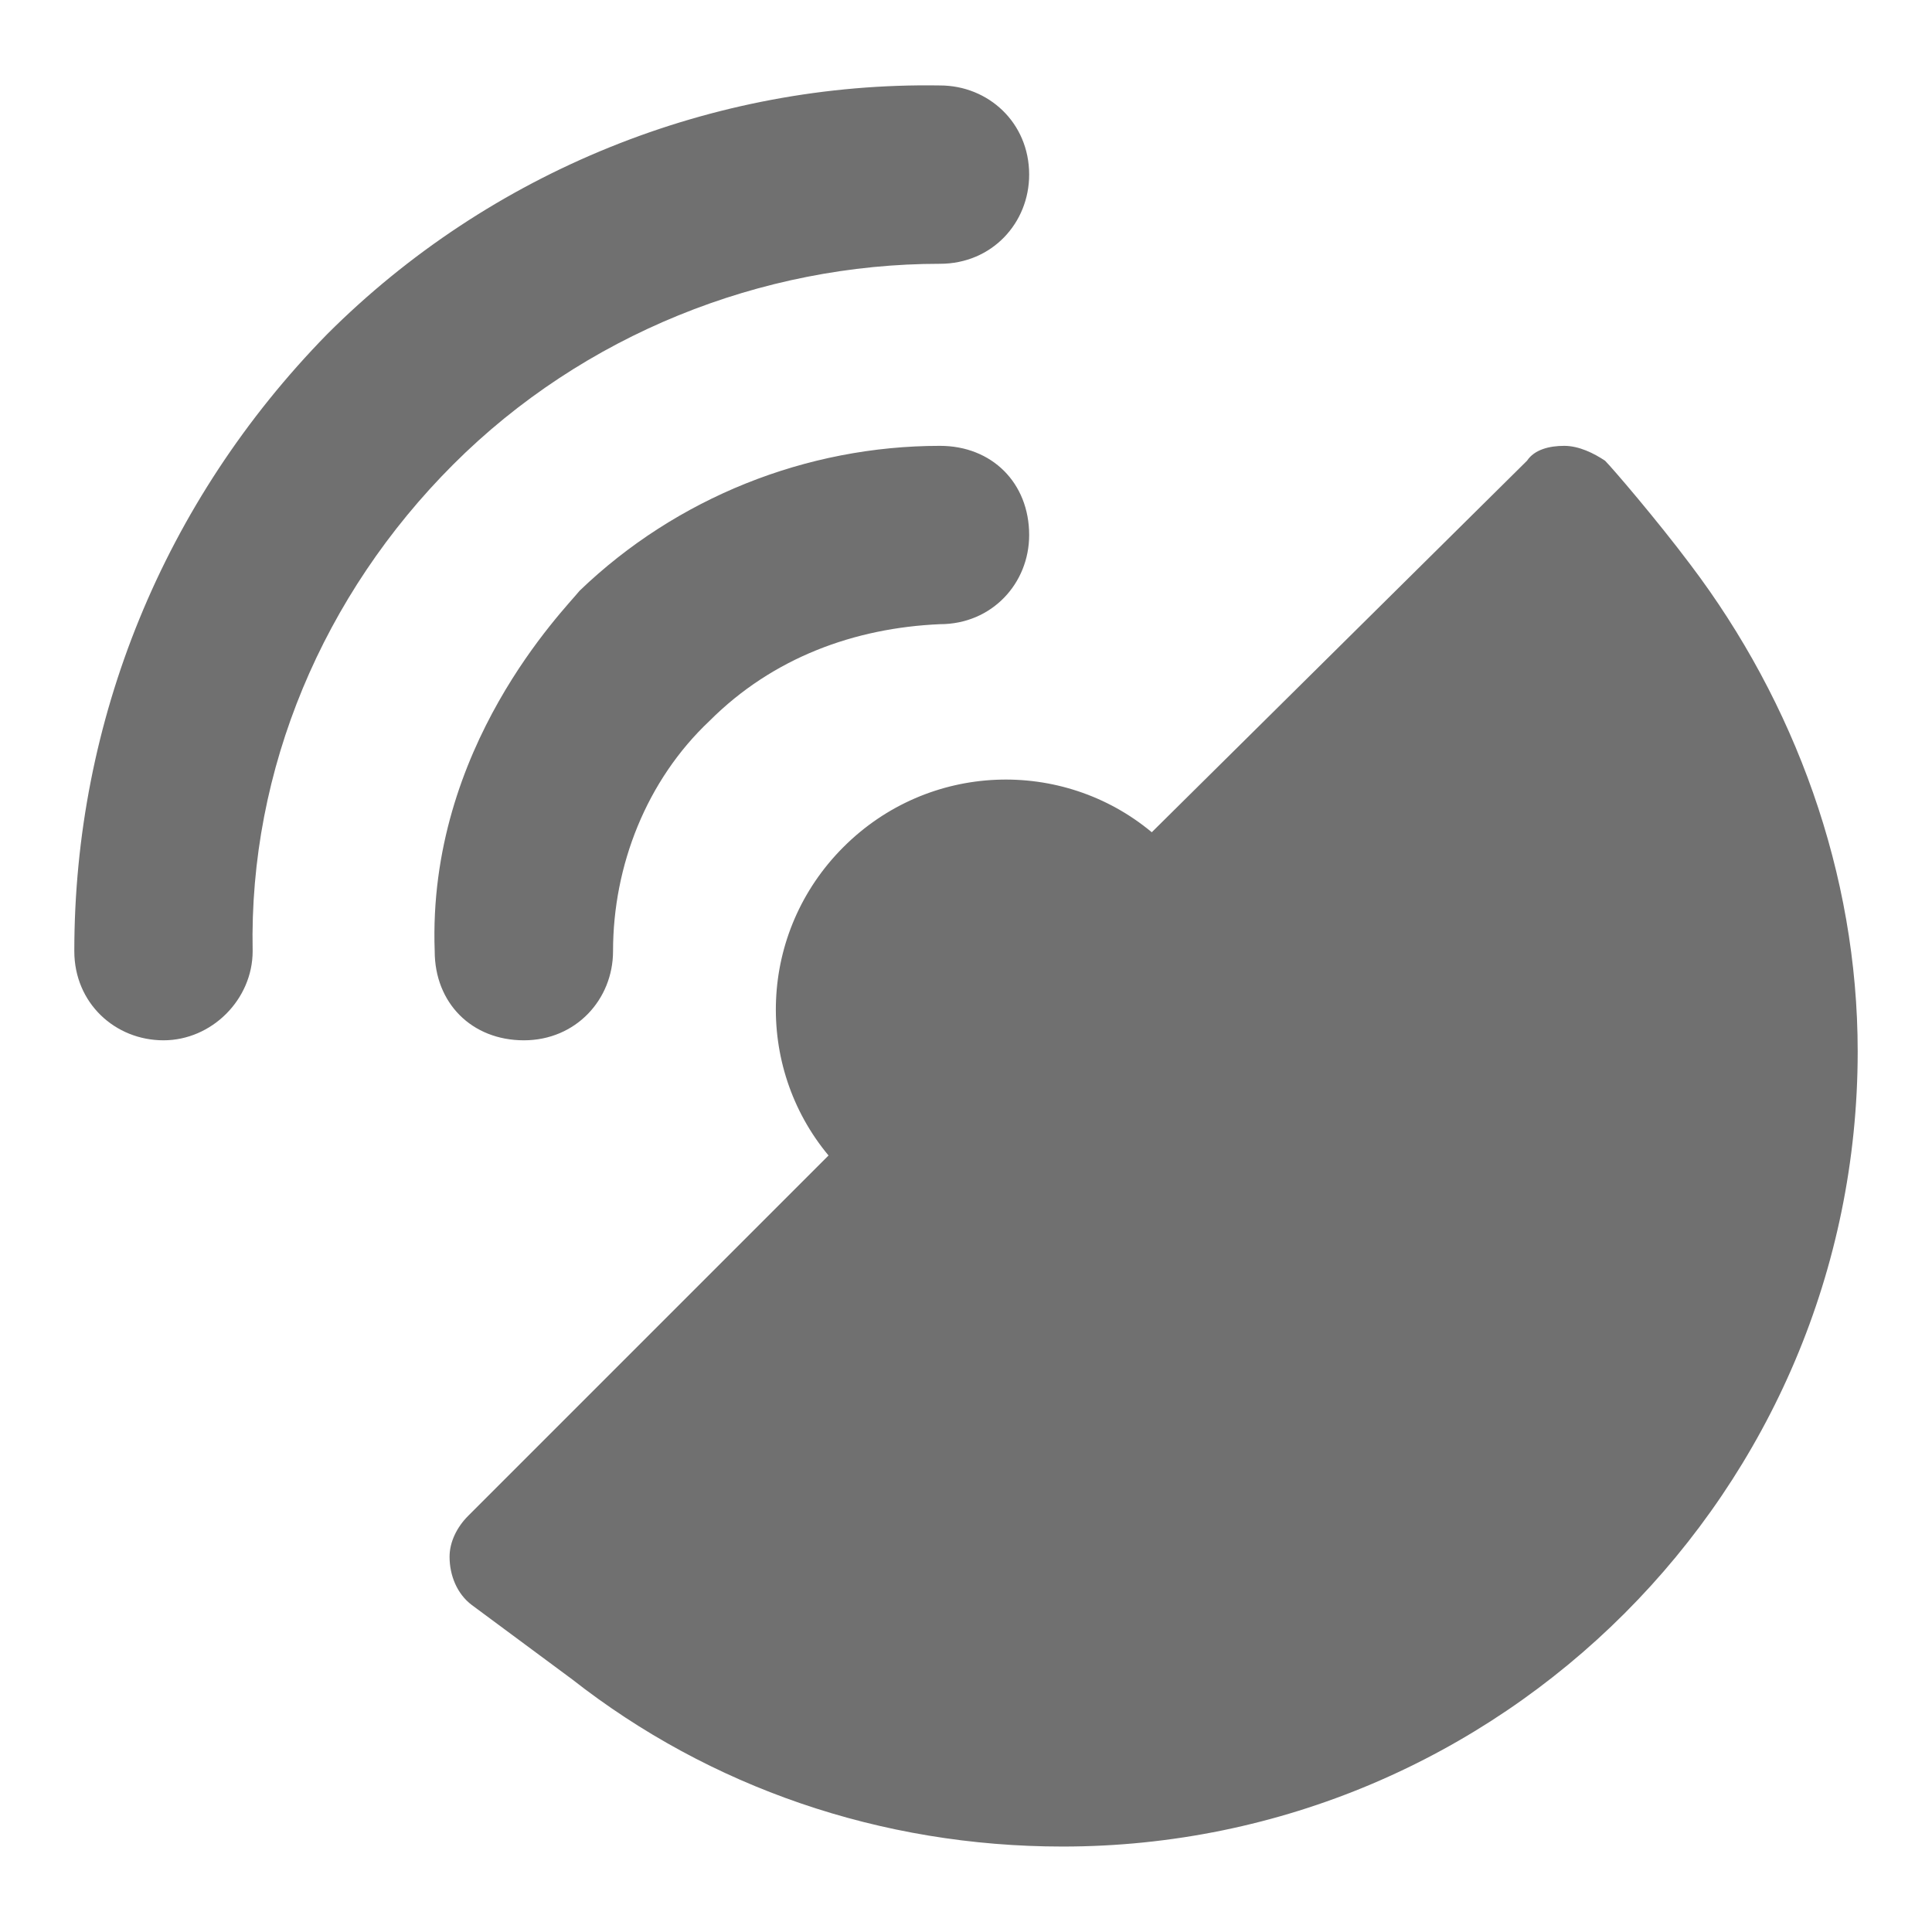
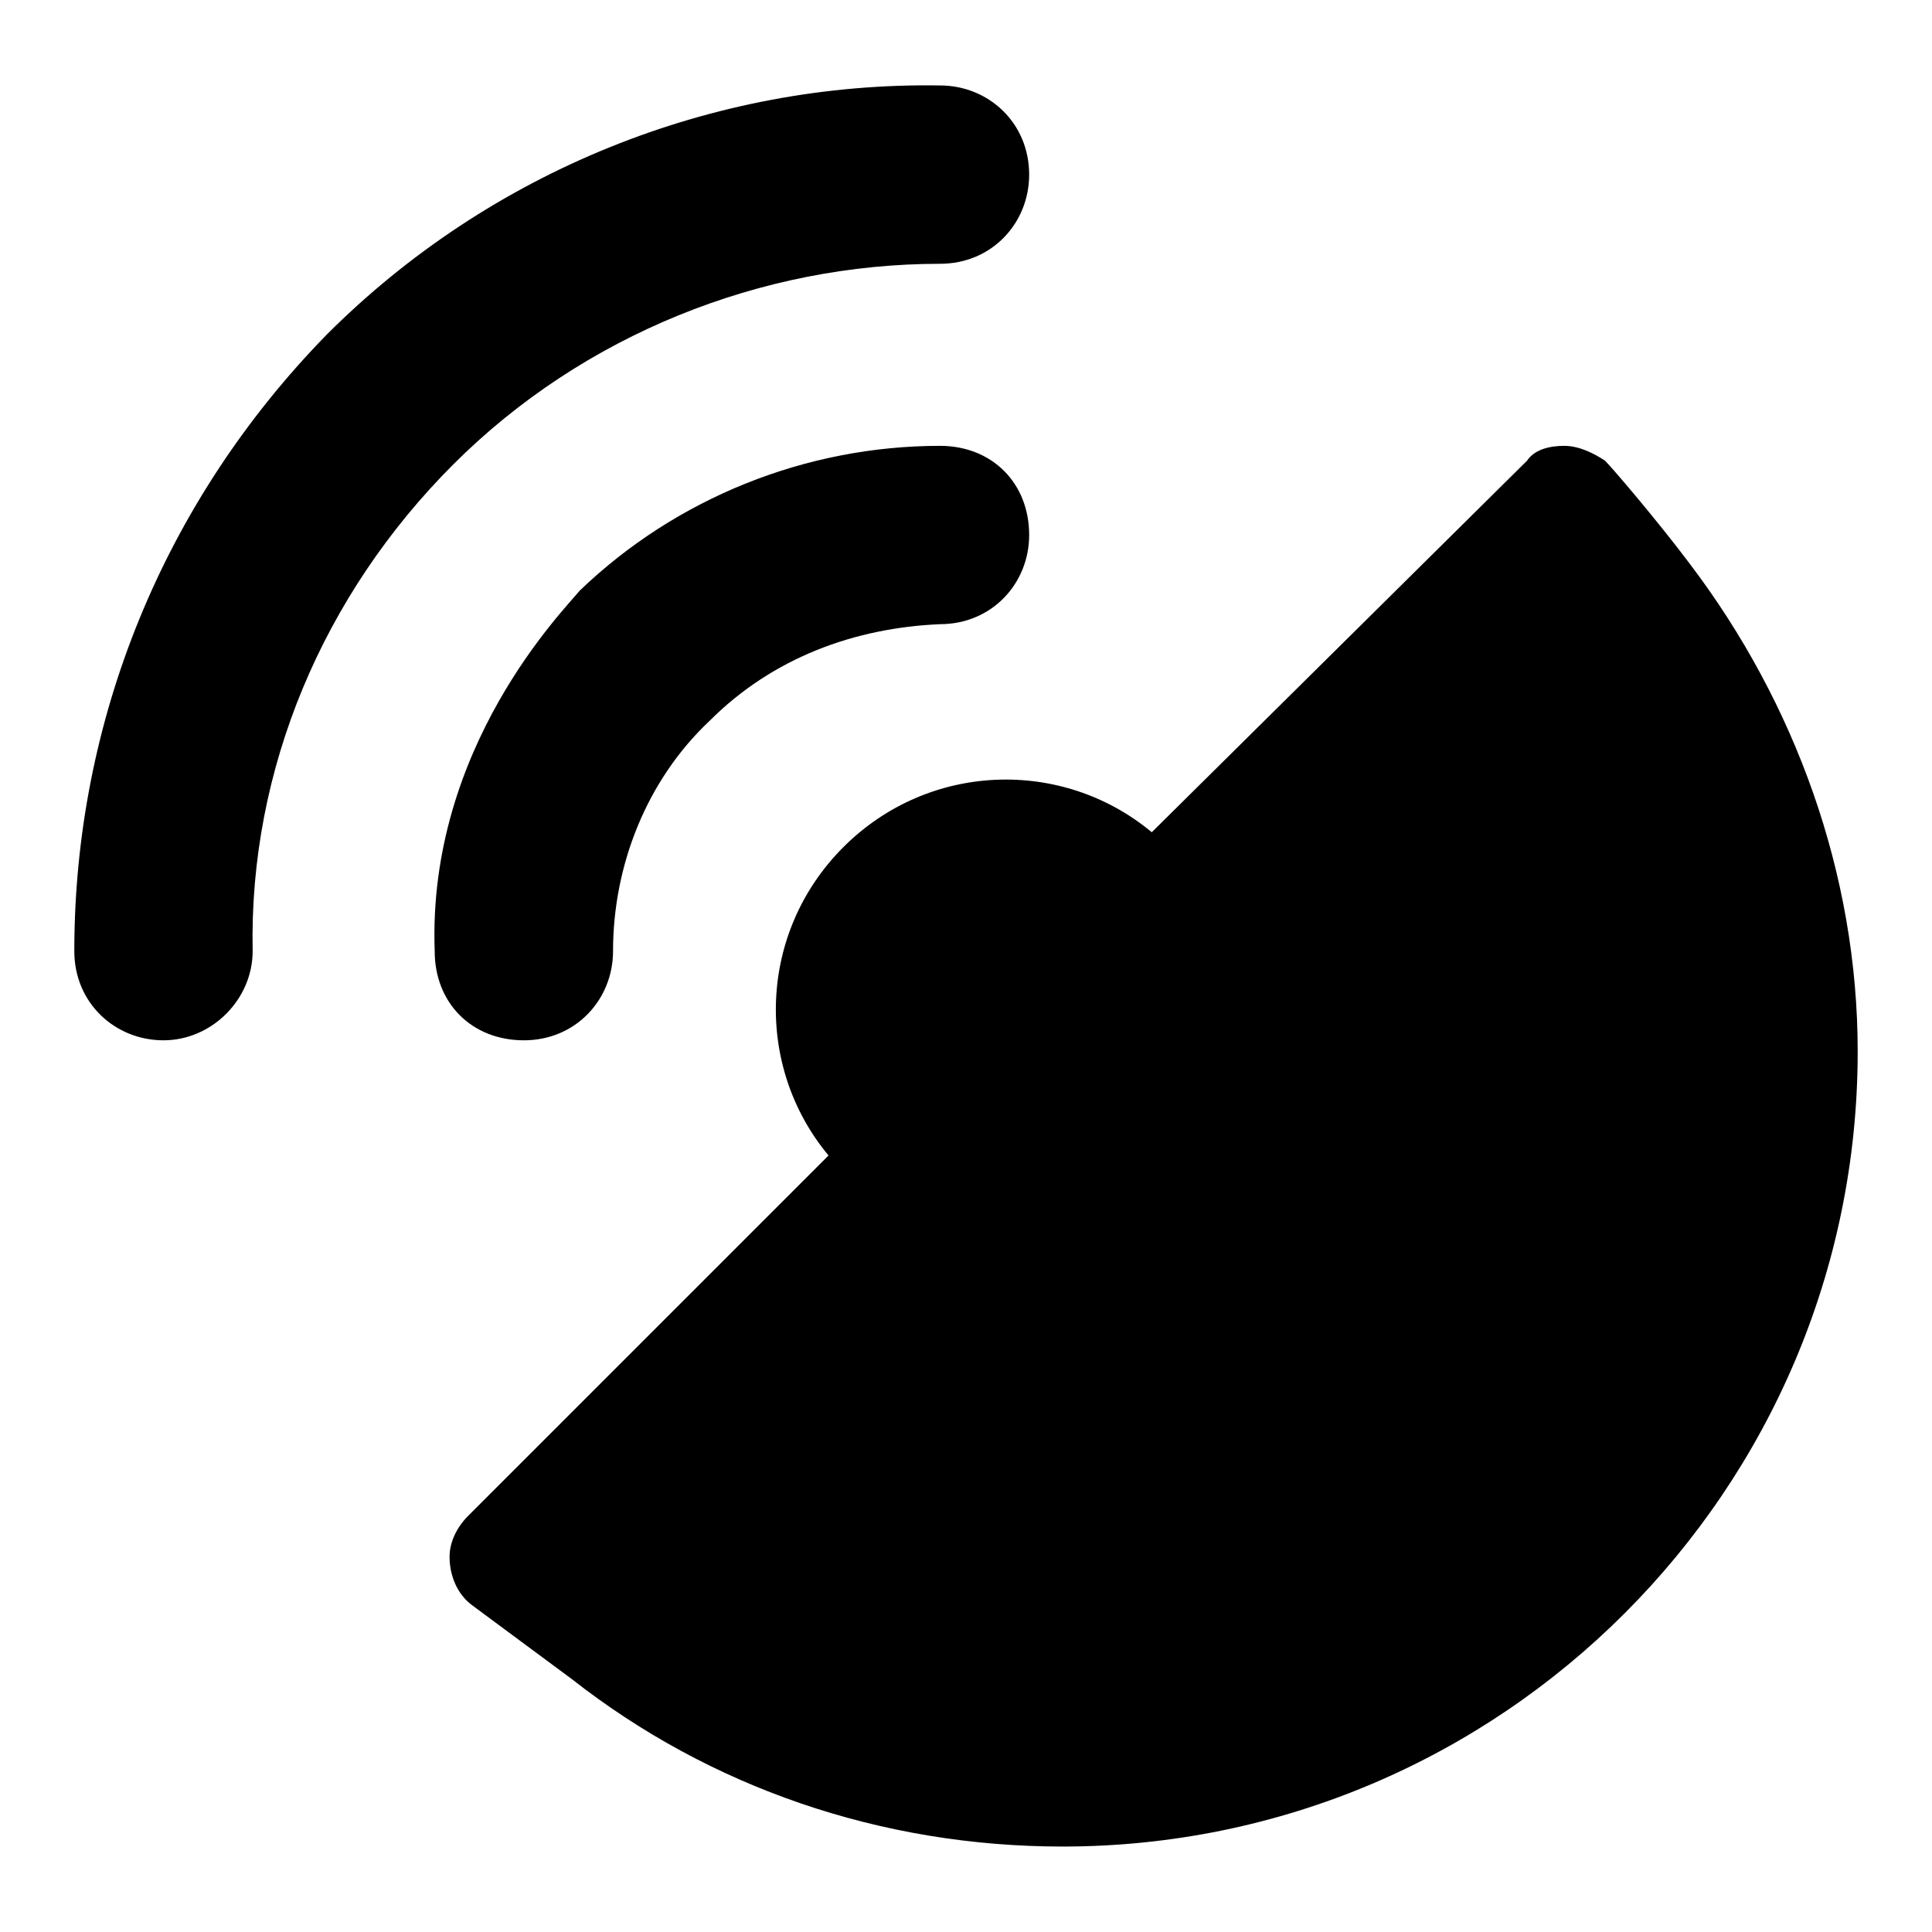
<svg xmlns="http://www.w3.org/2000/svg" t="1655695739627" class="icon" viewBox="0 0 1024 1024" version="1.1" p-id="2218" width="48" height="48">
-   <path d="M173.292 177.231C86.646 265.846 39.385 382.031 39.385 504.123 39.385 531.692 61.046 551.385 86.646 551.385s47.262-21.662 47.262-47.262c-1.969-96.492 37.415-189.046 106.338-257.969s163.446-106.338 257.969-106.338c27.569 0 47.262-21.662 47.262-47.262 0-27.569-21.662-47.262-47.262-47.262C378.092 43.323 259.938 90.585 173.292 177.231z m57.108 326.892c0 27.569 19.692 47.262 47.262 47.262s47.262-21.662 47.262-47.262c0-45.292 17.723-90.585 51.2-122.092 33.477-33.477 76.8-49.231 122.092-51.2 27.569 0 47.262-21.662 47.262-47.262 0-27.569-19.692-47.262-47.262-47.262-70.892 0-139.815 27.569-191.015 76.8-7.877 9.846-80.738 82.708-76.8 191.015z m665.6-204.8c-17.723-23.631-41.354-51.2-45.292-55.138-5.908-3.938-13.785-7.877-21.662-7.877-7.877 0-15.754 1.969-19.692 7.877L610.462 441.108c-47.262-39.385-118.154-37.415-163.446 7.877-45.292 45.292-47.262 116.185-7.877 163.446l-191.015 191.015c-5.908 5.908-9.846 13.785-9.846 21.662 0 9.846 3.938 19.692 11.815 25.6l53.169 39.385c72.862 57.108 163.446 88.615 259.938 88.615 232.369 0 421.415-189.046 421.415-421.415 0-94.523-33.477-185.108-88.615-257.969z" p-id="2219" fill="#707070" />
+   <path d="M173.292 177.231C86.646 265.846 39.385 382.031 39.385 504.123 39.385 531.692 61.046 551.385 86.646 551.385s47.262-21.662 47.262-47.262c-1.969-96.492 37.415-189.046 106.338-257.969s163.446-106.338 257.969-106.338c27.569 0 47.262-21.662 47.262-47.262 0-27.569-21.662-47.262-47.262-47.262C378.092 43.323 259.938 90.585 173.292 177.231z m57.108 326.892c0 27.569 19.692 47.262 47.262 47.262s47.262-21.662 47.262-47.262c0-45.292 17.723-90.585 51.2-122.092 33.477-33.477 76.8-49.231 122.092-51.2 27.569 0 47.262-21.662 47.262-47.262 0-27.569-19.692-47.262-47.262-47.262-70.892 0-139.815 27.569-191.015 76.8-7.877 9.846-80.738 82.708-76.8 191.015z m665.6-204.8c-17.723-23.631-41.354-51.2-45.292-55.138-5.908-3.938-13.785-7.877-21.662-7.877-7.877 0-15.754 1.969-19.692 7.877L610.462 441.108c-47.262-39.385-118.154-37.415-163.446 7.877-45.292 45.292-47.262 116.185-7.877 163.446l-191.015 191.015c-5.908 5.908-9.846 13.785-9.846 21.662 0 9.846 3.938 19.692 11.815 25.6l53.169 39.385c72.862 57.108 163.446 88.615 259.938 88.615 232.369 0 421.415-189.046 421.415-421.415 0-94.523-33.477-185.108-88.615-257.969z" p-id="2219" />
</svg>
